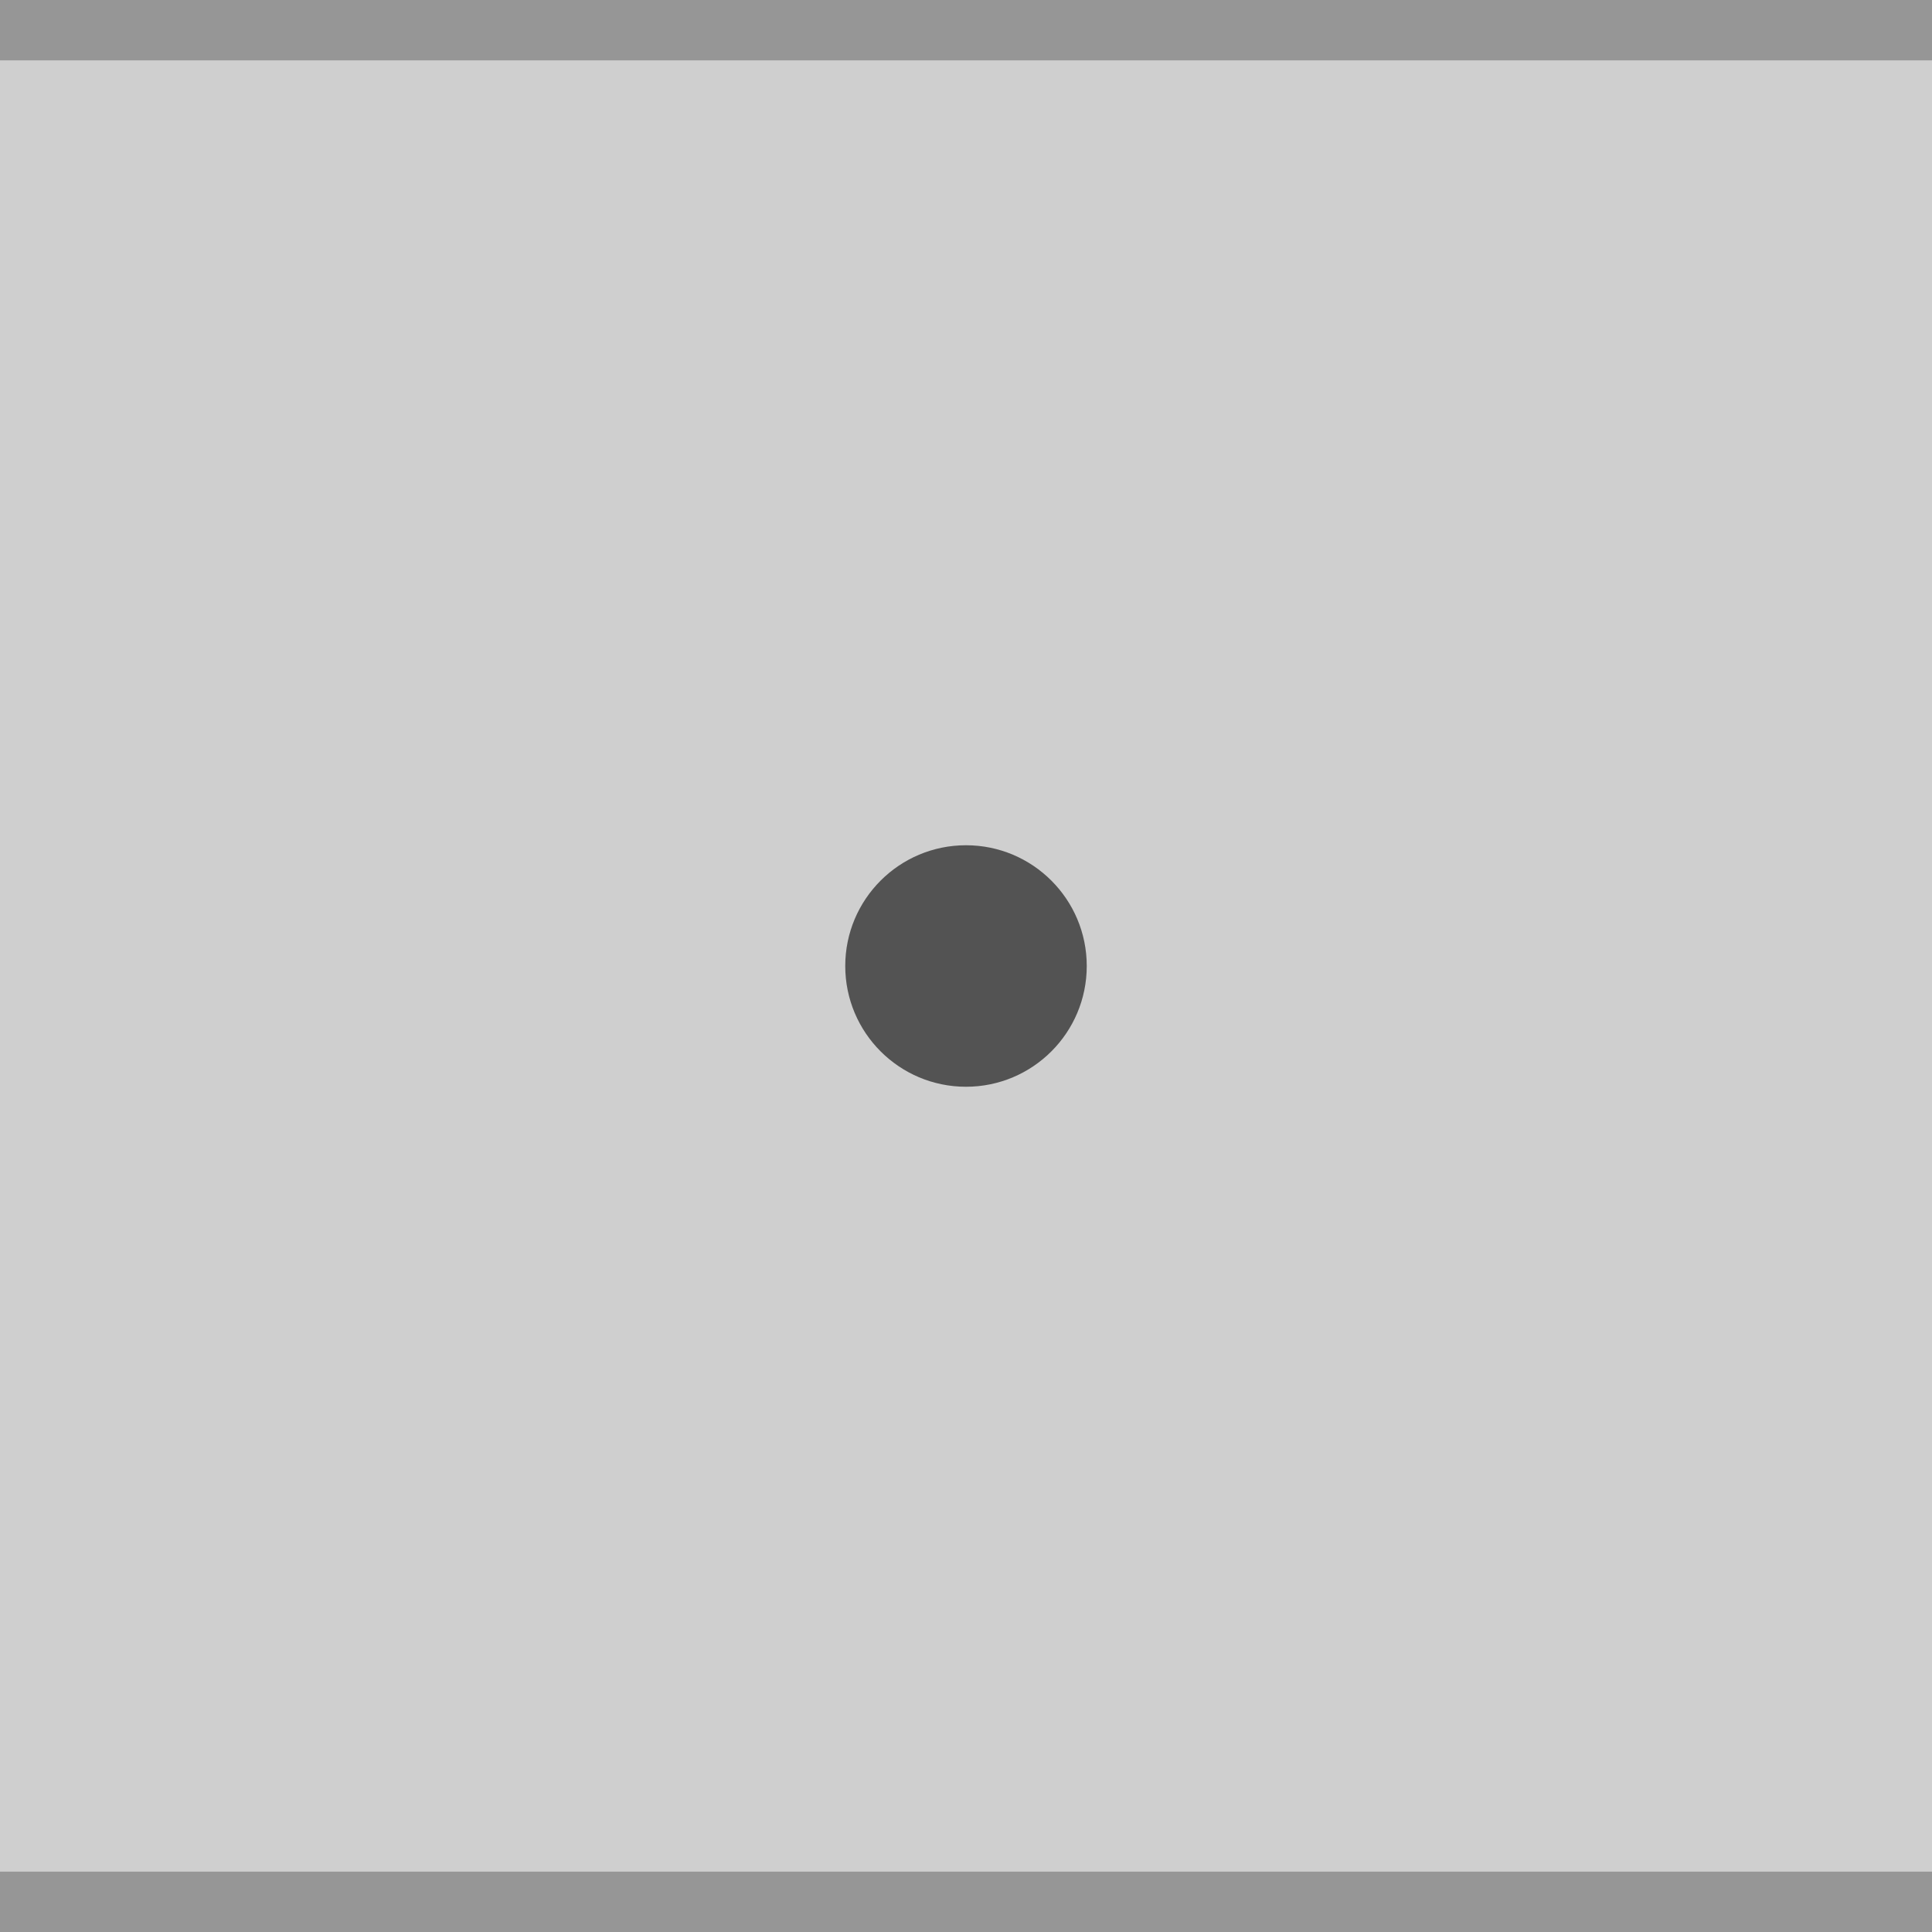
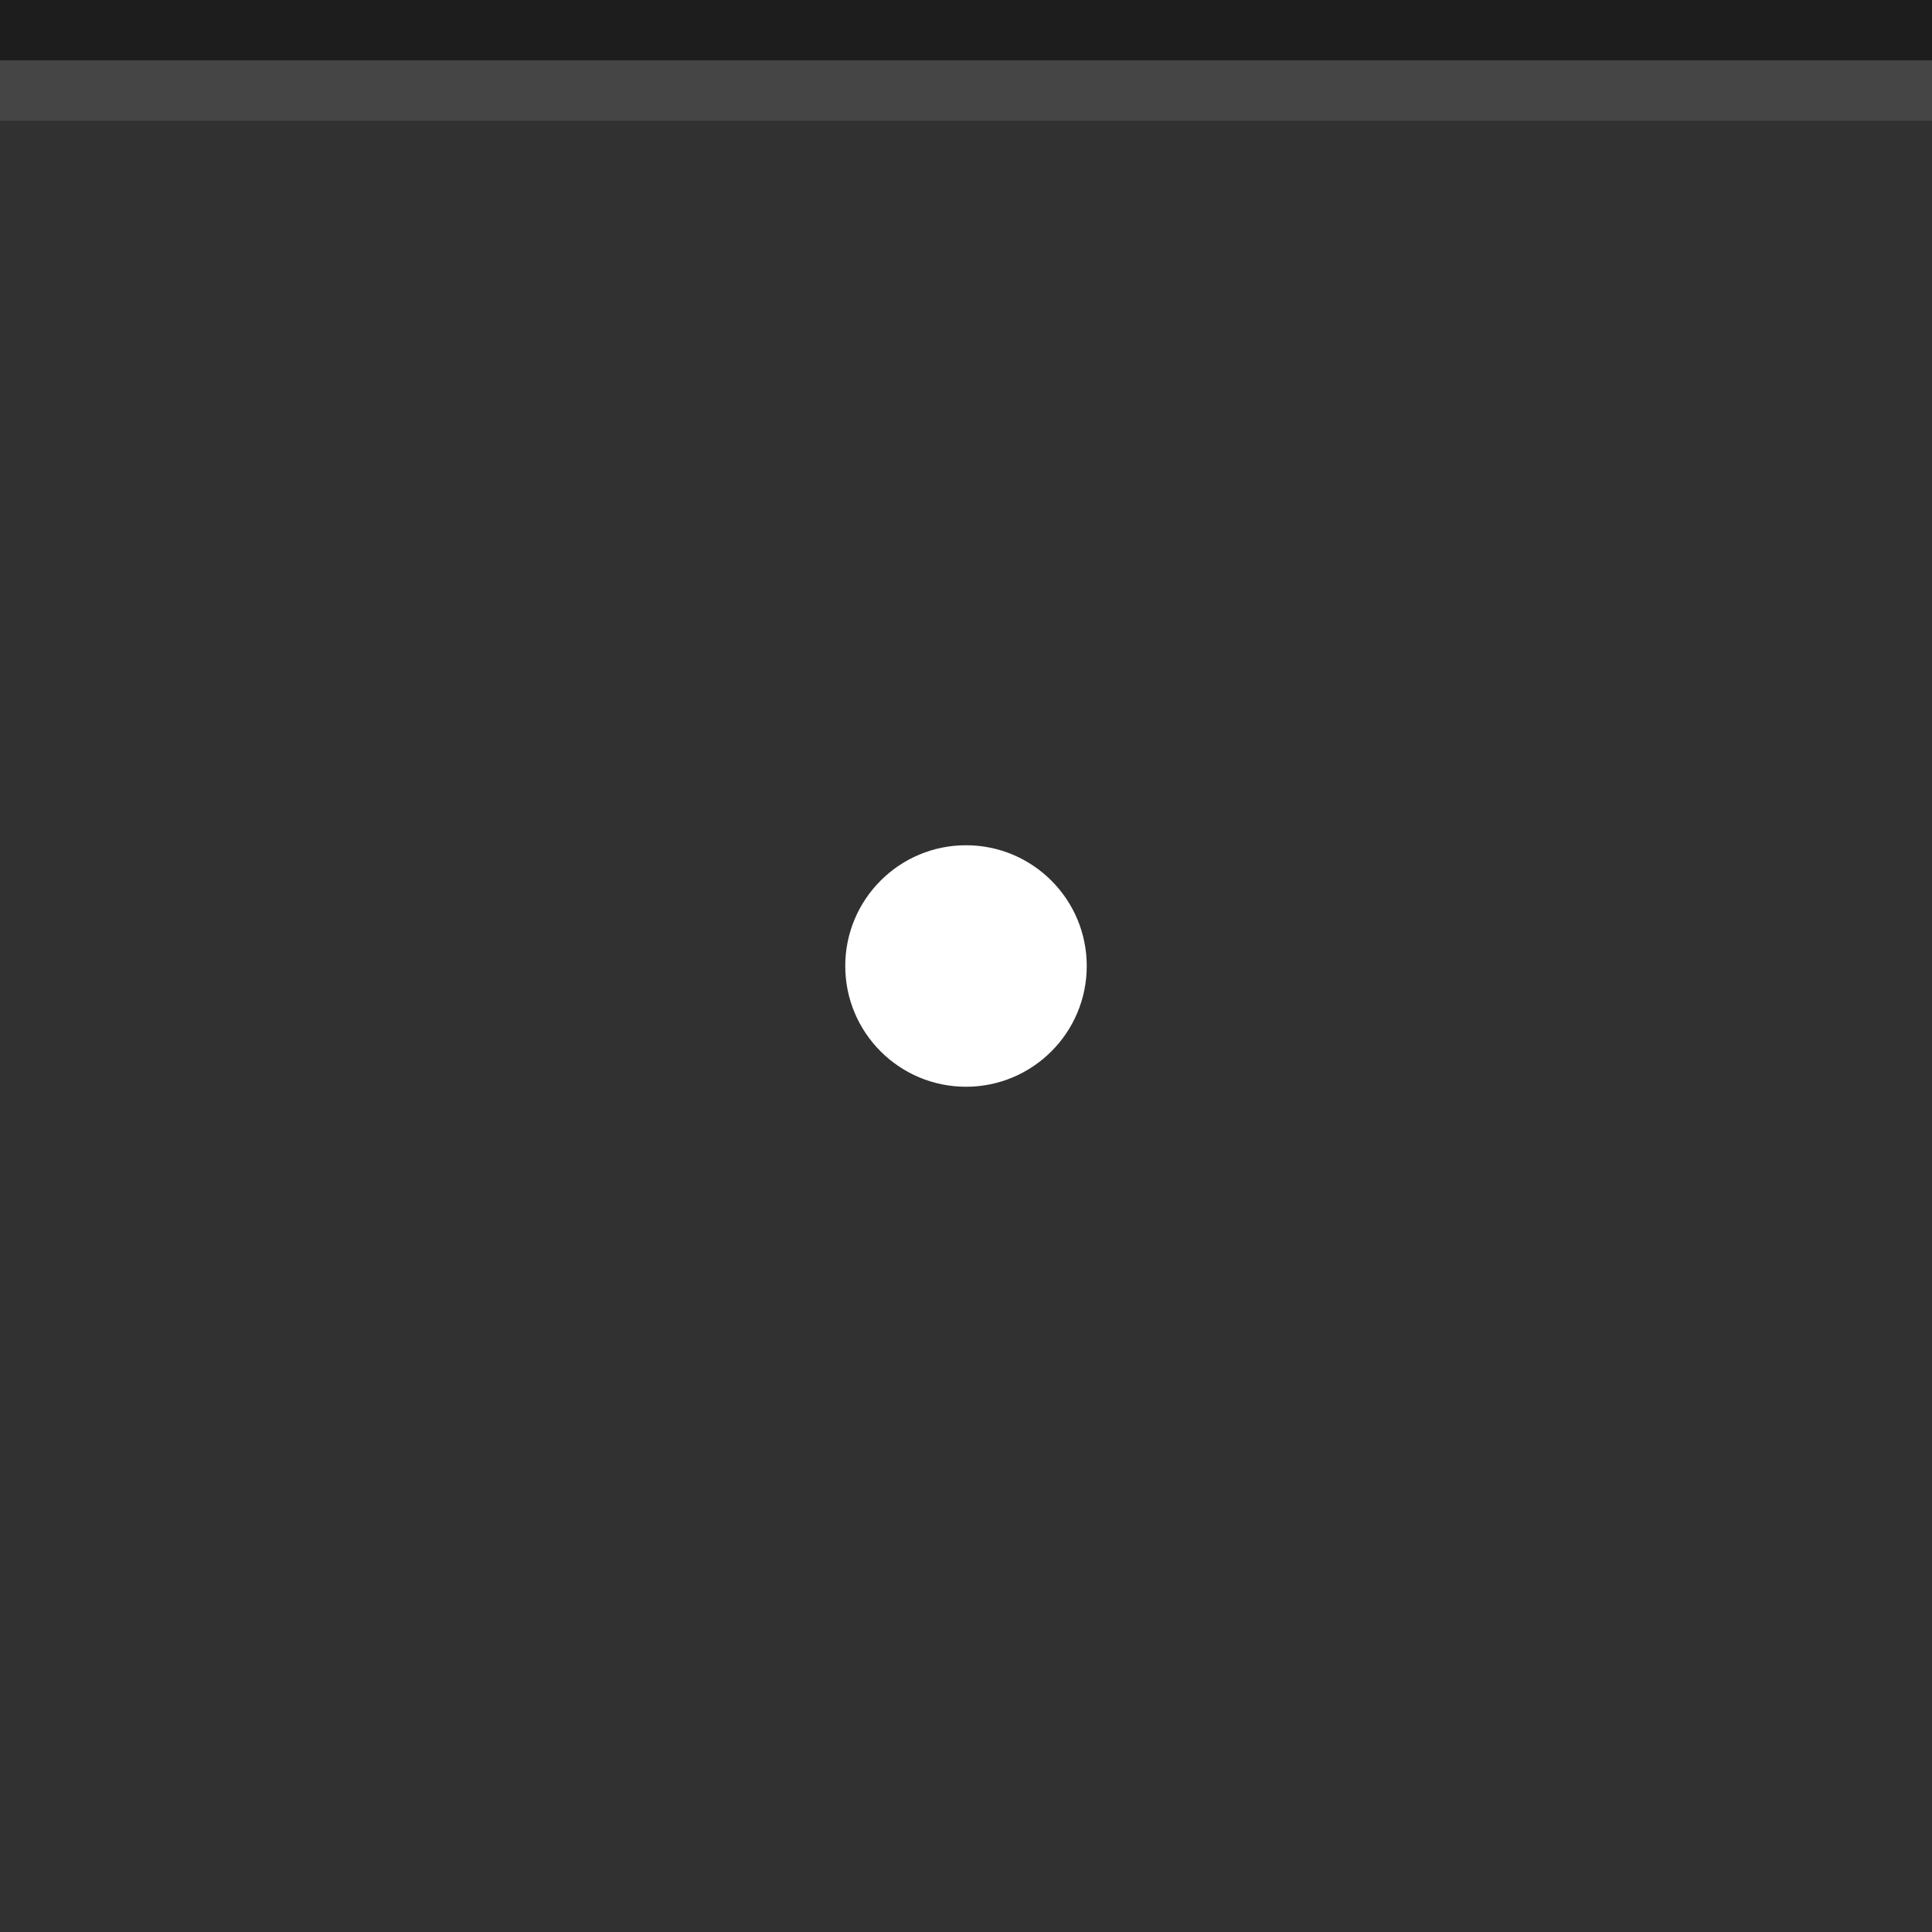
<svg xmlns="http://www.w3.org/2000/svg" id="svg12" version="1.1" viewBox="0 0 32 32" height="32" width="32">
  <defs id="defs16" />
-   <rect style="fill:#cfcfcf;fill-opacity:1" id="rect2" fill="#E0E0E0" height="32" width="32" />
-   <rect style="fill:#969696;fill-opacity:1" id="rect4" fill-opacity="0.4" fill="#FFFFFF" height="1" width="32" />
-   <g id="g10" opacity="0.6" fill="#000000">
-     <circle id="circle6" opacity="0" r="12" cy="16" cx="16" />
-     <circle id="circle8" r="2" cy="16" cx="16" />
+   <rect style="fill:#313131;fill-opacity:1" id="rect2" fill="#E0E0E0" height="32" width="32" />
+   <rect style="fill:#1d1d1d;fill-opacity:1" id="rect4" fill-opacity="0.4" fill="#FFFFFF" height="1" width="32" />
+   <g id="g10" opacity="0.6" fill="#000000" style="fill:#ffffff;fill-opacity:1;opacity:1">
+     <circle id="circle6" opacity="0" r="12" cy="16" cx="16" style="fill:#ffffff;fill-opacity:1" />
+     <circle id="circle8" r="2" cy="16" cx="16" style="fill:#ffffff;fill-opacity:1" />
  </g>
-   <rect y="31" x="0" width="32" height="1" fill="#FFFFFF" fill-opacity="0.4" id="rect112" style="fill:#969696;fill-opacity:1" />
+   <rect style="opacity:0.1;fill:#ffffff;fill-opacity:1;stroke-width:4" y="1" x="0" id="rect4-3" height="1" width="32" />
</svg>
